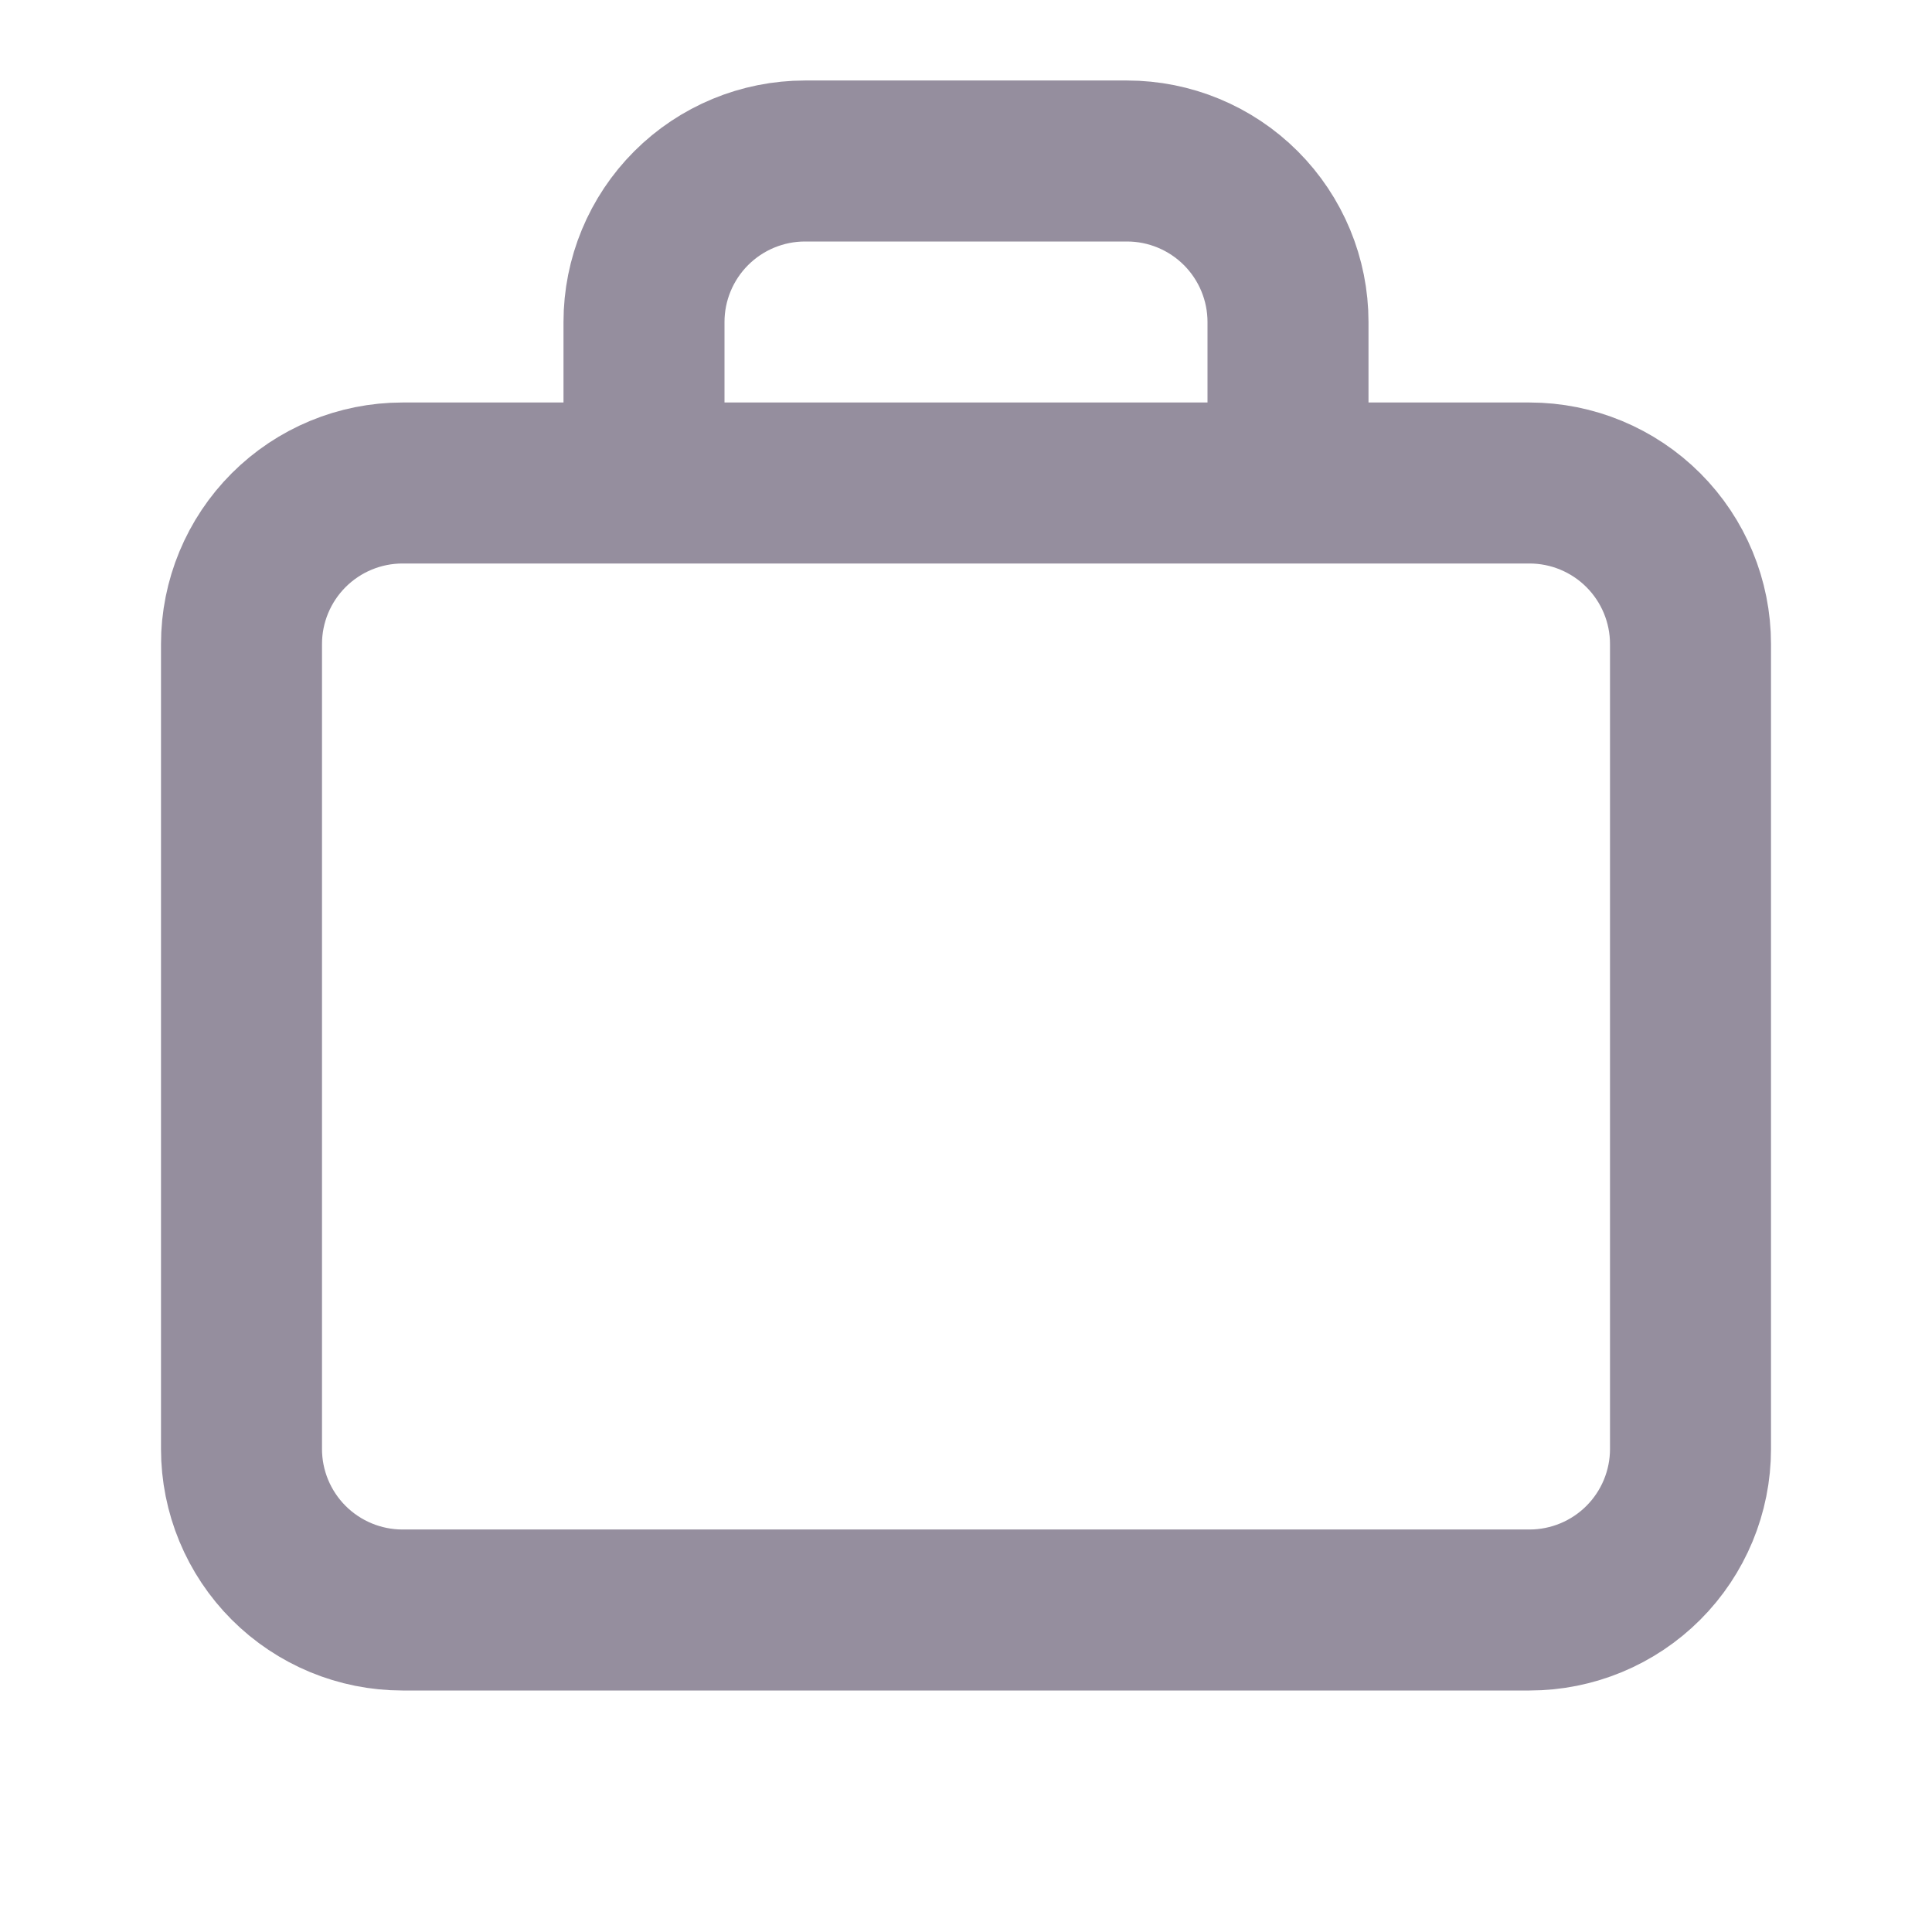
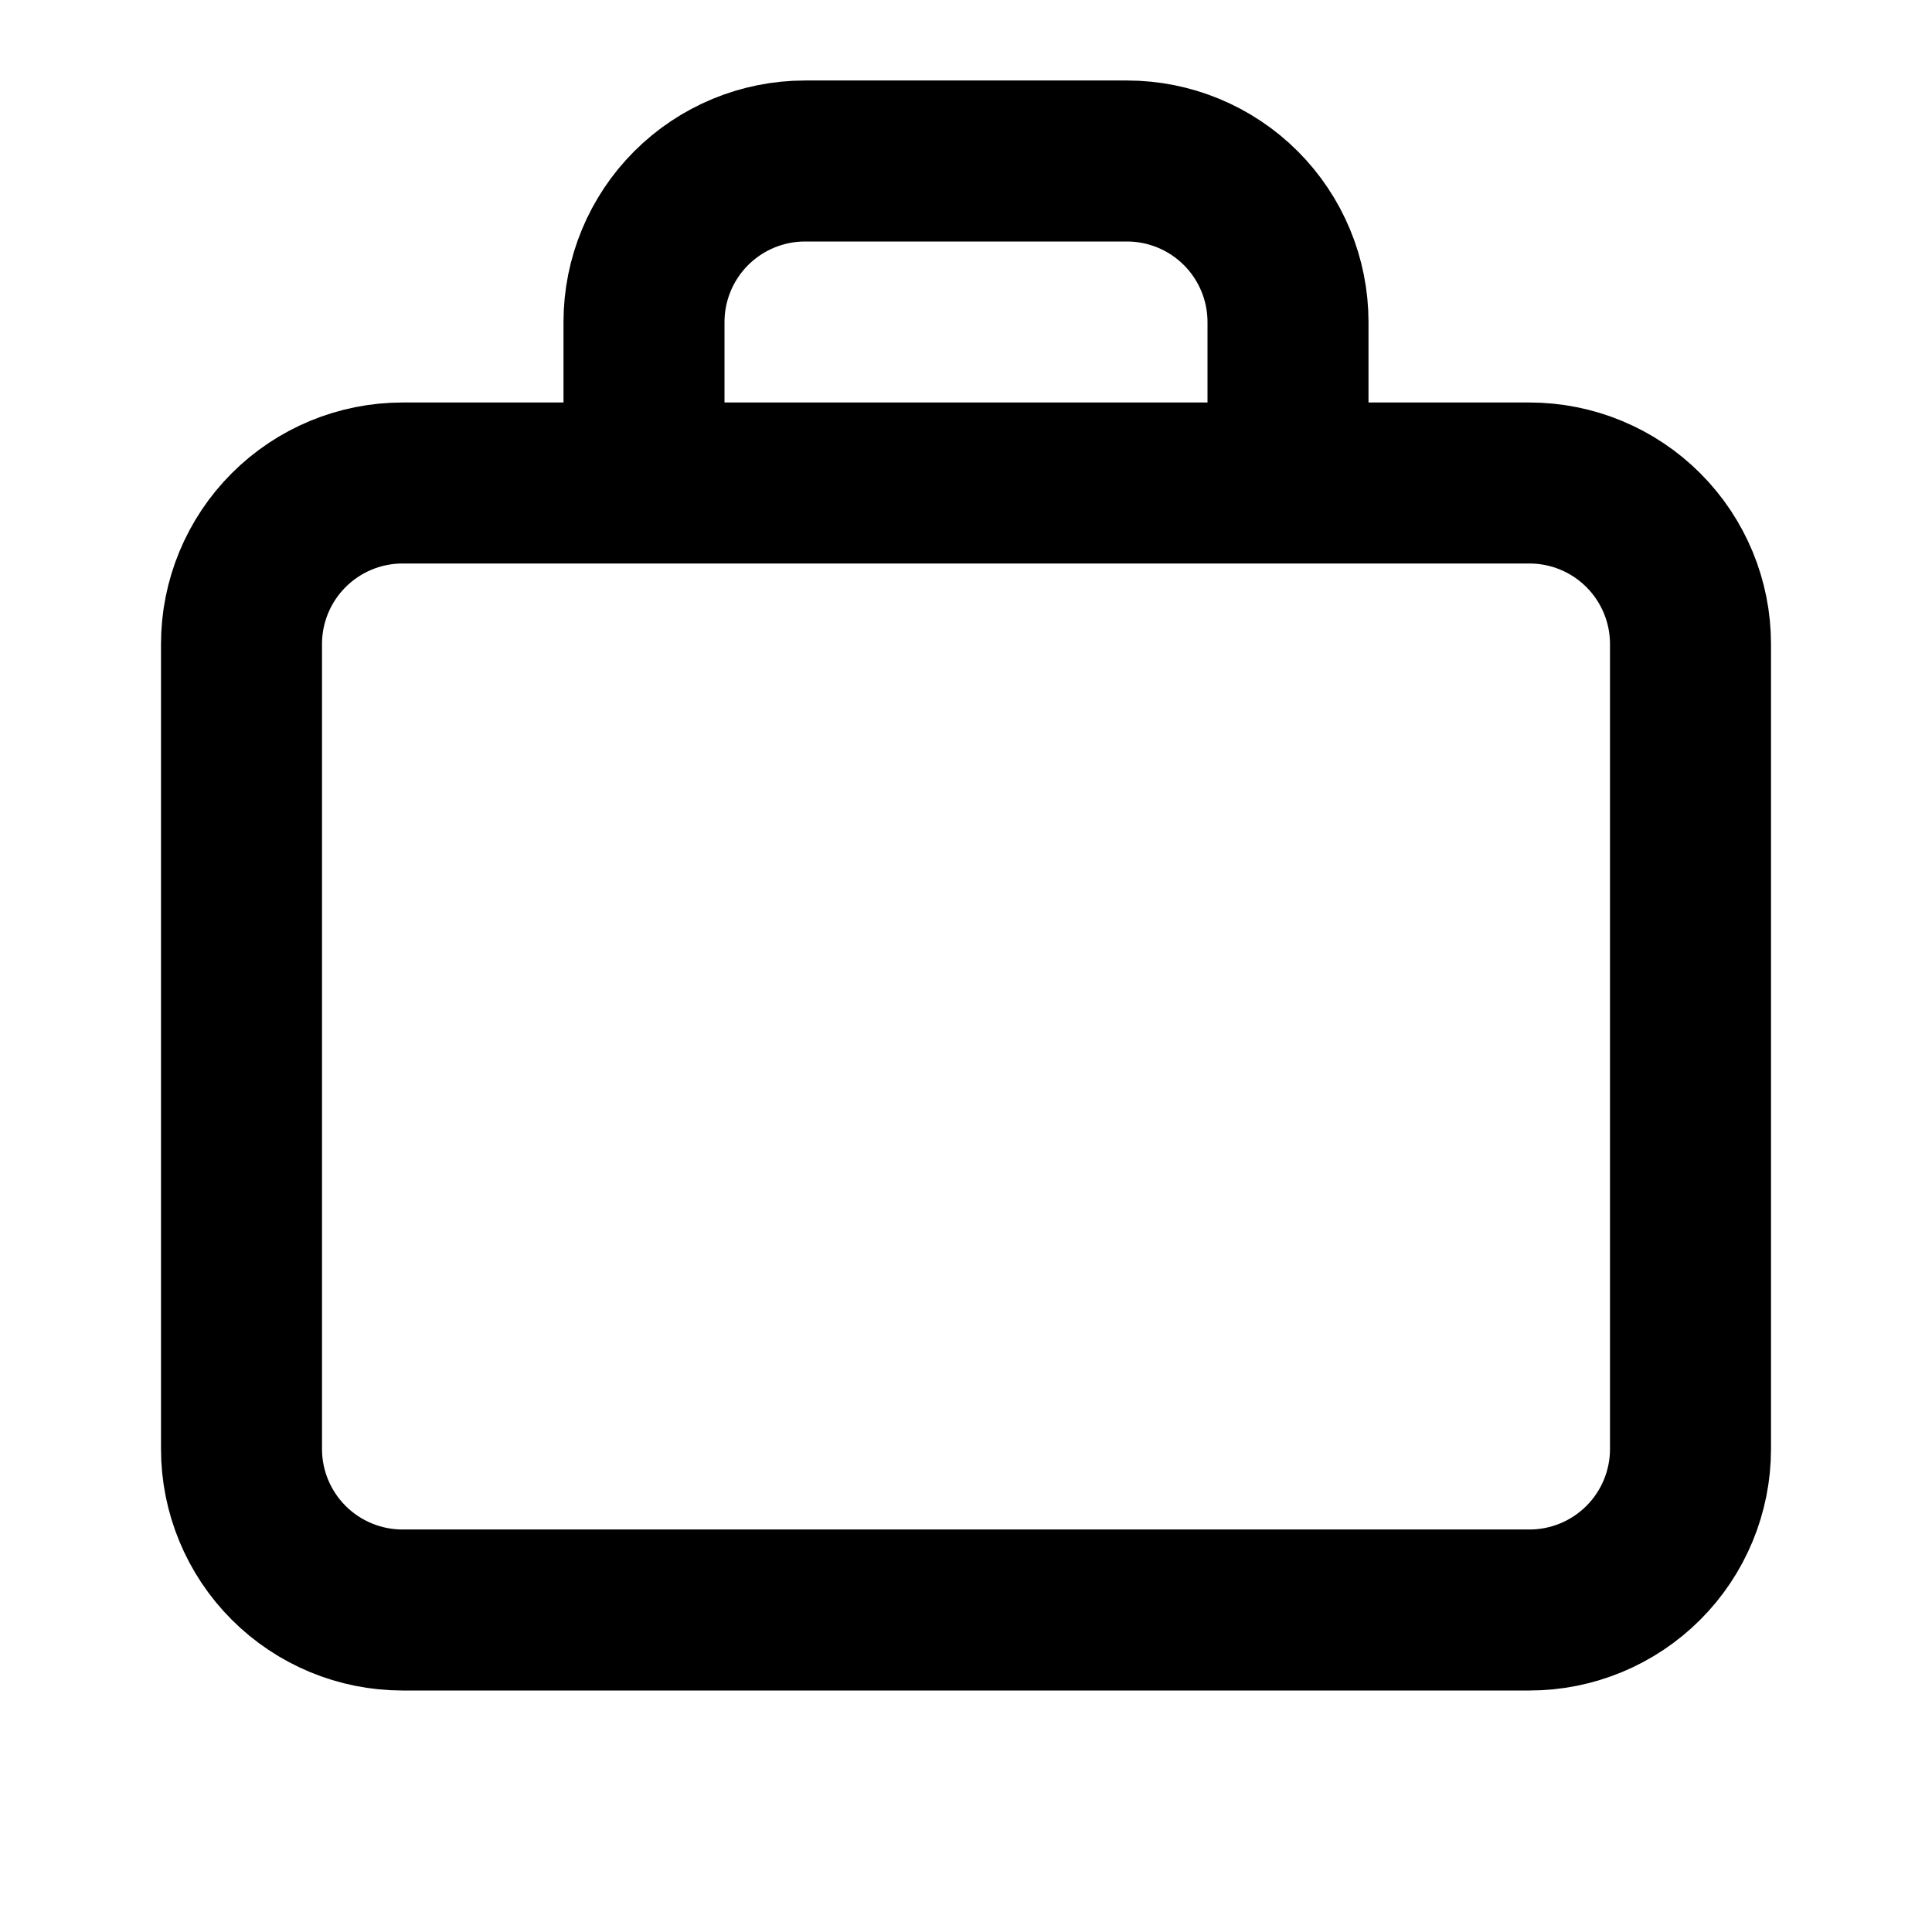
<svg xmlns="http://www.w3.org/2000/svg" width="24" height="24" viewBox="0 0 24 24" fill="none">
-   <path d="M16 6V4C16 3.47 15.789 2.961 15.414 2.586C15.039 2.211 14.53 2 14 2H10C9.47 2 8.961 2.211 8.586 2.586C8.211 2.961 8 3.47 8 4V6H16ZM5 20H19C19.53 20 20.039 19.789 20.414 19.414C20.789 19.039 21 18.53 21 18V8C21 7.47 20.789 6.961 20.414 6.586C20.039 6.211 19.53 6 19 6H5C4.47 6 3.961 6.211 3.586 6.586C3.211 6.961 3 7.47 3 8V18C3 18.53 3.211 19.039 3.586 19.414C3.961 19.789 4.47 20 5 20Z" stroke="#958E9E" stroke-width="2" stroke-linecap="round" stroke-linejoin="round" />
+   <path d="M16 6V4C16 3.47 15.789 2.961 15.414 2.586C15.039 2.211 14.53 2 14 2H10C9.47 2 8.961 2.211 8.586 2.586C8.211 2.961 8 3.47 8 4V6H16ZM5 20H19C19.53 20 20.039 19.789 20.414 19.414C20.789 19.039 21 18.53 21 18V8C21 7.47 20.789 6.961 20.414 6.586C20.039 6.211 19.53 6 19 6H5C4.47 6 3.961 6.211 3.586 6.586C3.211 6.961 3 7.47 3 8V18C3 18.53 3.211 19.039 3.586 19.414C3.961 19.789 4.47 20 5 20Z" stroke="currentColor" stroke-width="2" stroke-linecap="round" stroke-linejoin="round" />
</svg>
